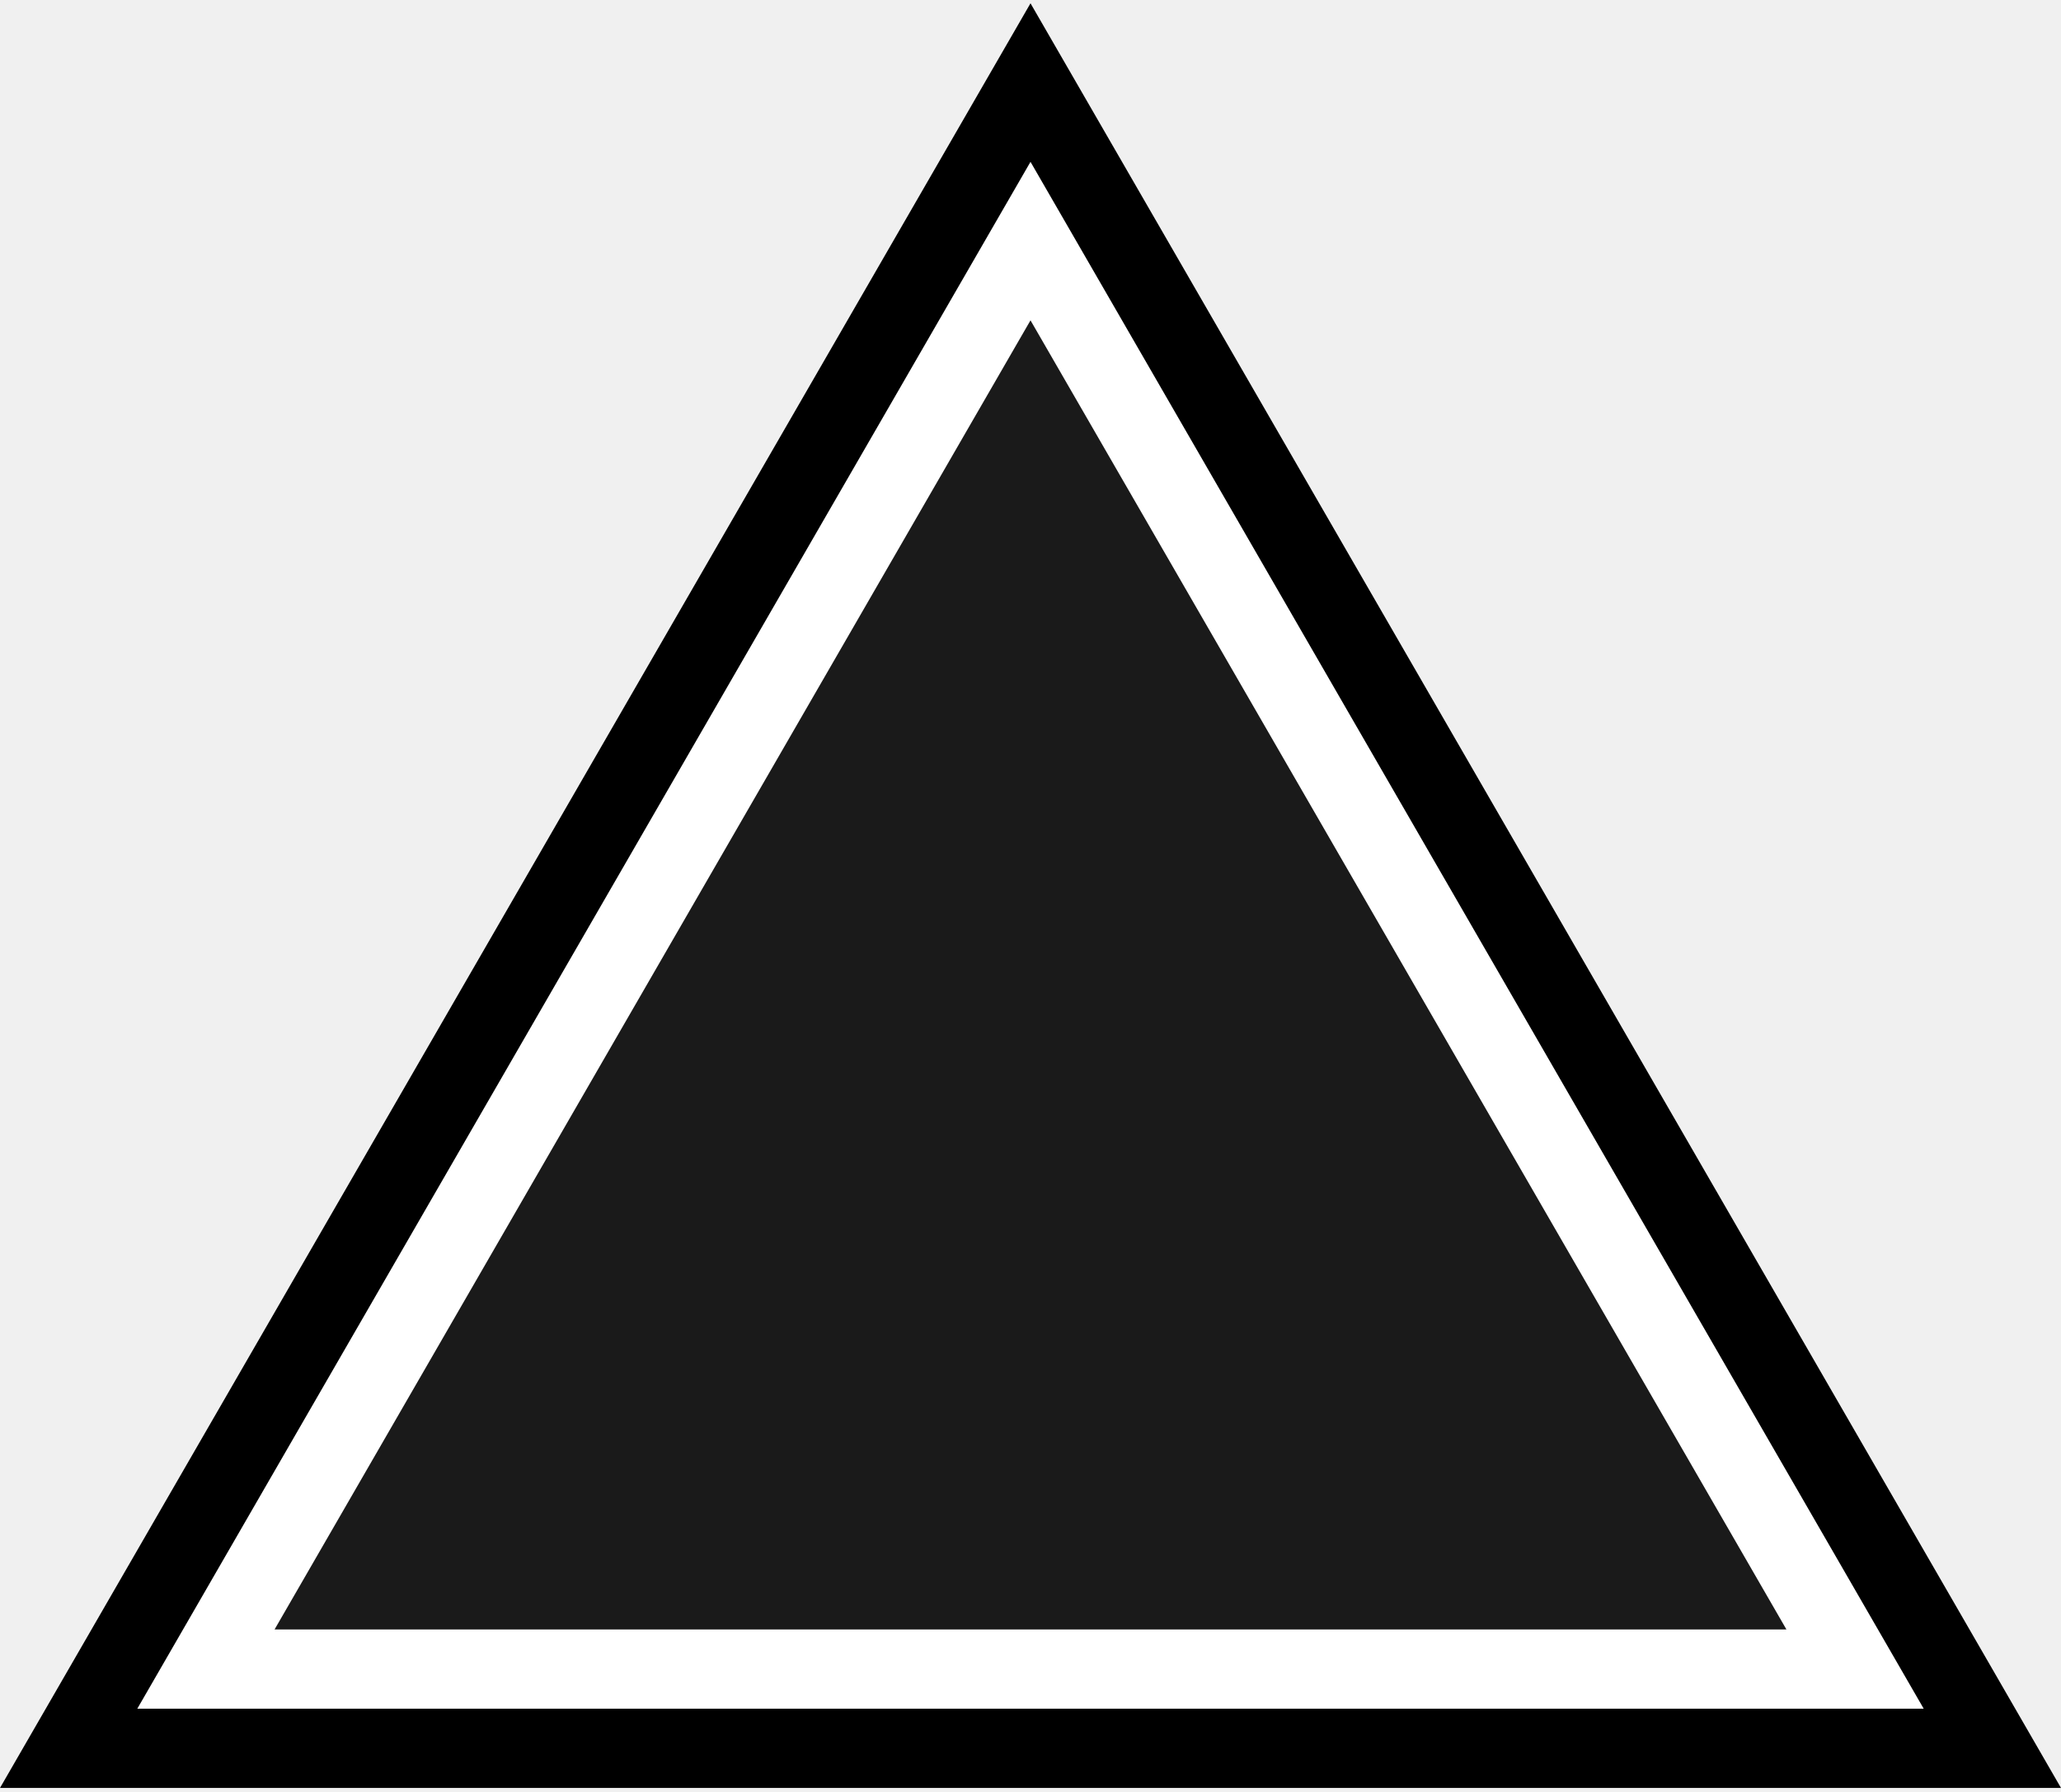
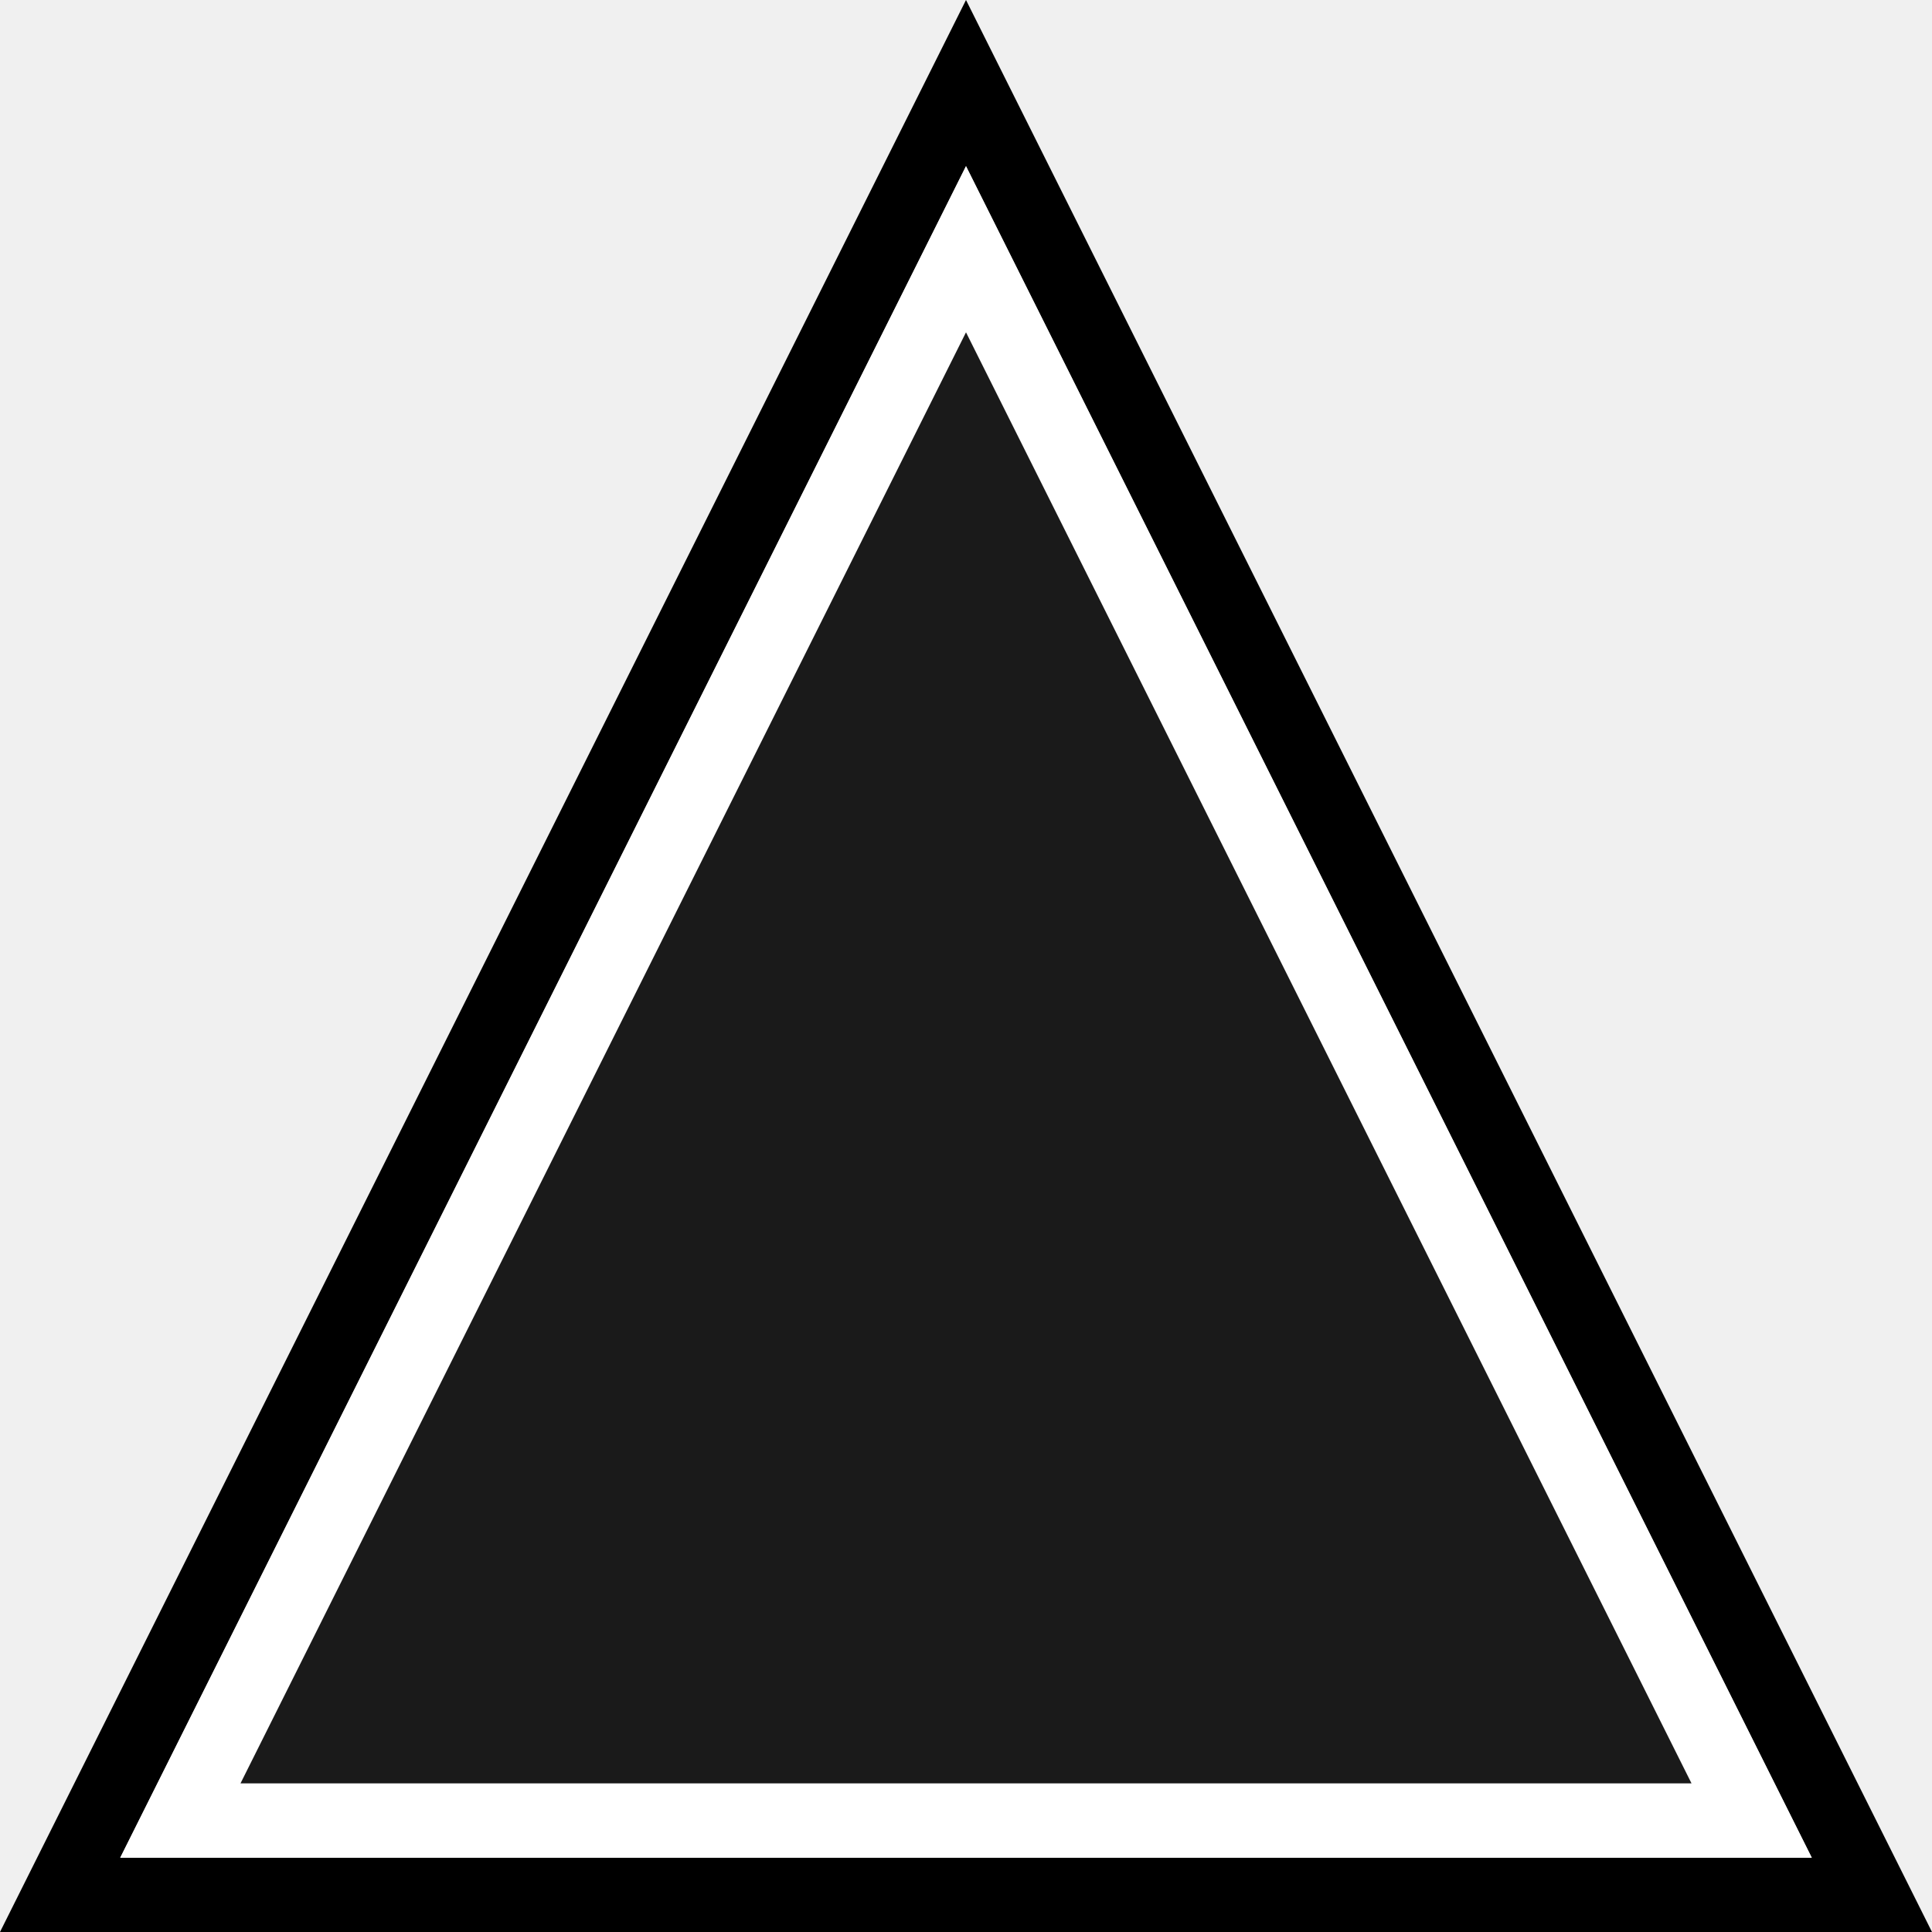
- <svg xmlns="http://www.w3.org/2000/svg" viewBox="0 0 130 113" version="1.1" id="svg1" width="130" height="113" xml:space="preserve">
-   <path id="rim" style="fill:#1a1a1a;stroke:#ffffff;stroke-width:5" d="M 65,15.208 117.01,105.292 12.99,105.292 Z" />
-   <path id="line" style="fill:none;stroke:#000000;stroke-width:5" d="M 65,5.208 125.67,110.292 4.33,110.292 Z" />
+ <svg xmlns="http://www.w3.org/2000/svg" viewBox="0 0 130 130" width="130" height="130" version="1.1" id="svg1" xml:space="preserve">
+   <defs id="defs1" />
+   <path id="frame-out" style="fill:none;stroke:#000000;stroke-width:5;stroke-linecap:square;stroke-linejoin:miter;stroke-dasharray:none;stroke-opacity:1" d="M 65,5.59 125.955,127.5 H 4.045 Z" />
+   <path id="frame-in" style="fill:#1a1a1a;fill-opacity:1;stroke:#ffffff;stroke-width:5;stroke-linecap:square;stroke-linejoin:miter;stroke-dasharray:none;stroke-opacity:1" d="m 12.137,122.5 c 35.242,0 70.484,0 105.727,0 C 100.242,87.257 82.621,52.014 65,16.771 47.379,52.014 29.758,87.257 12.137,122.5 Z" />
</svg>
